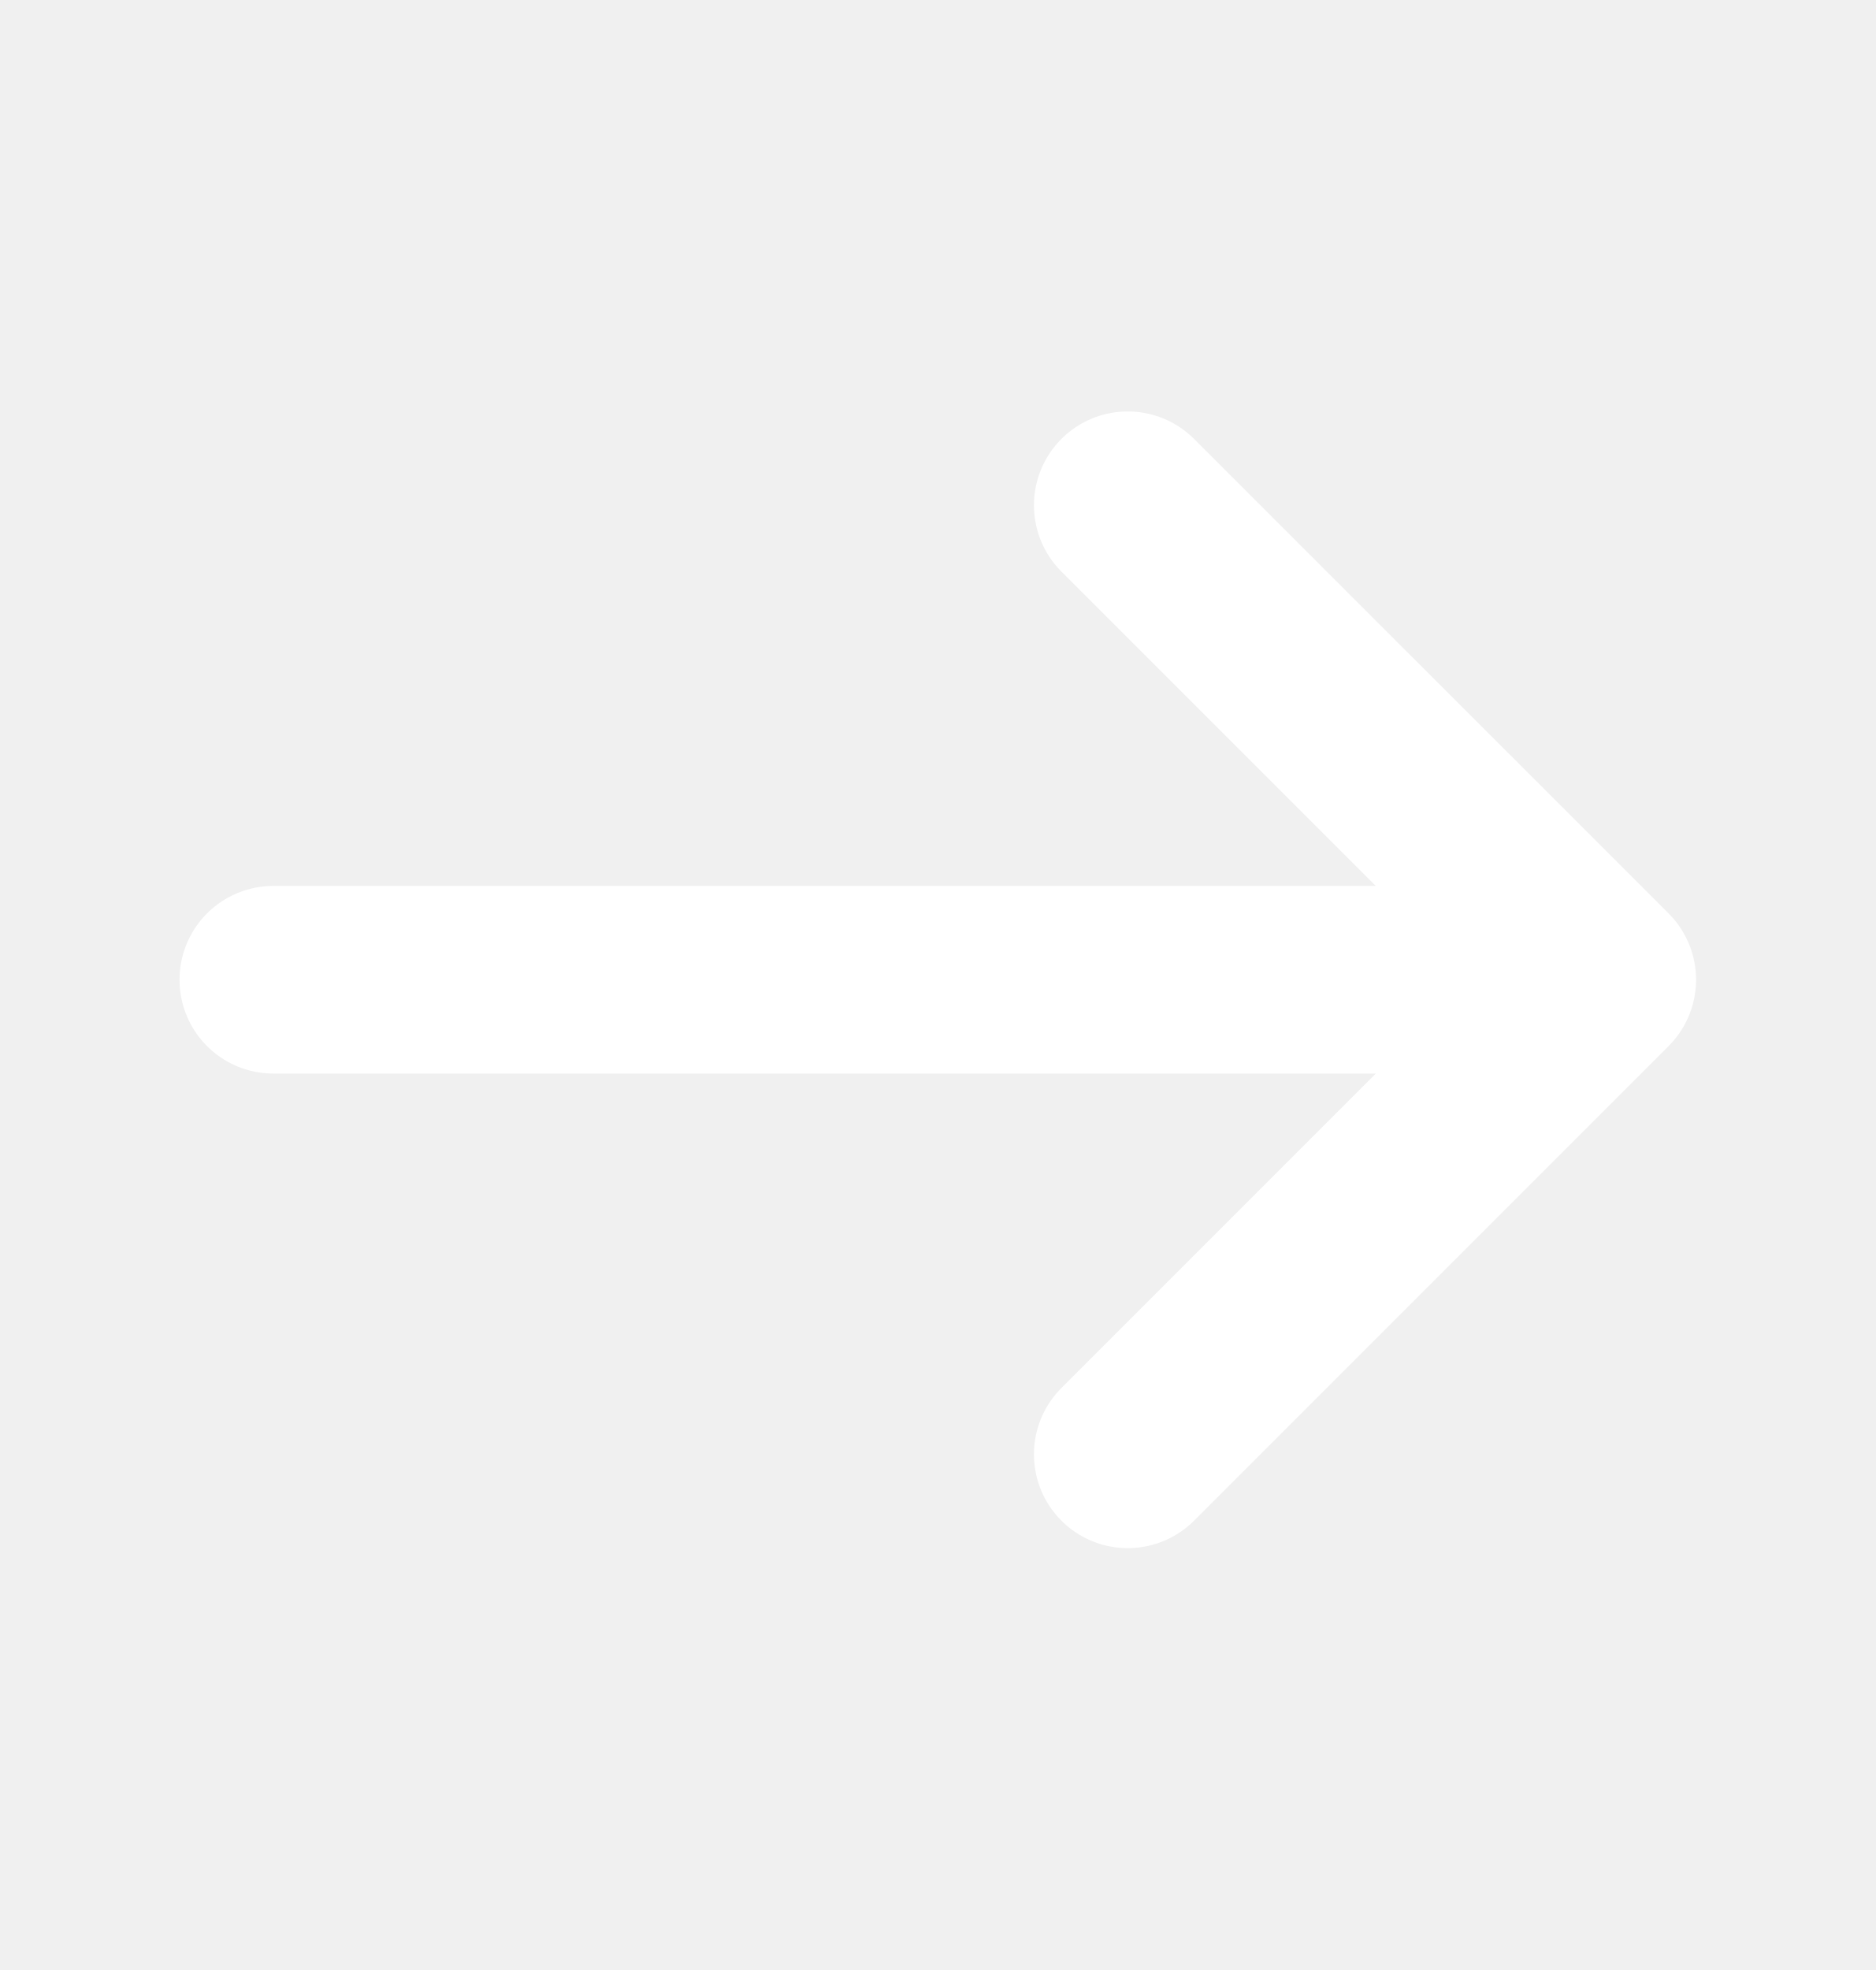
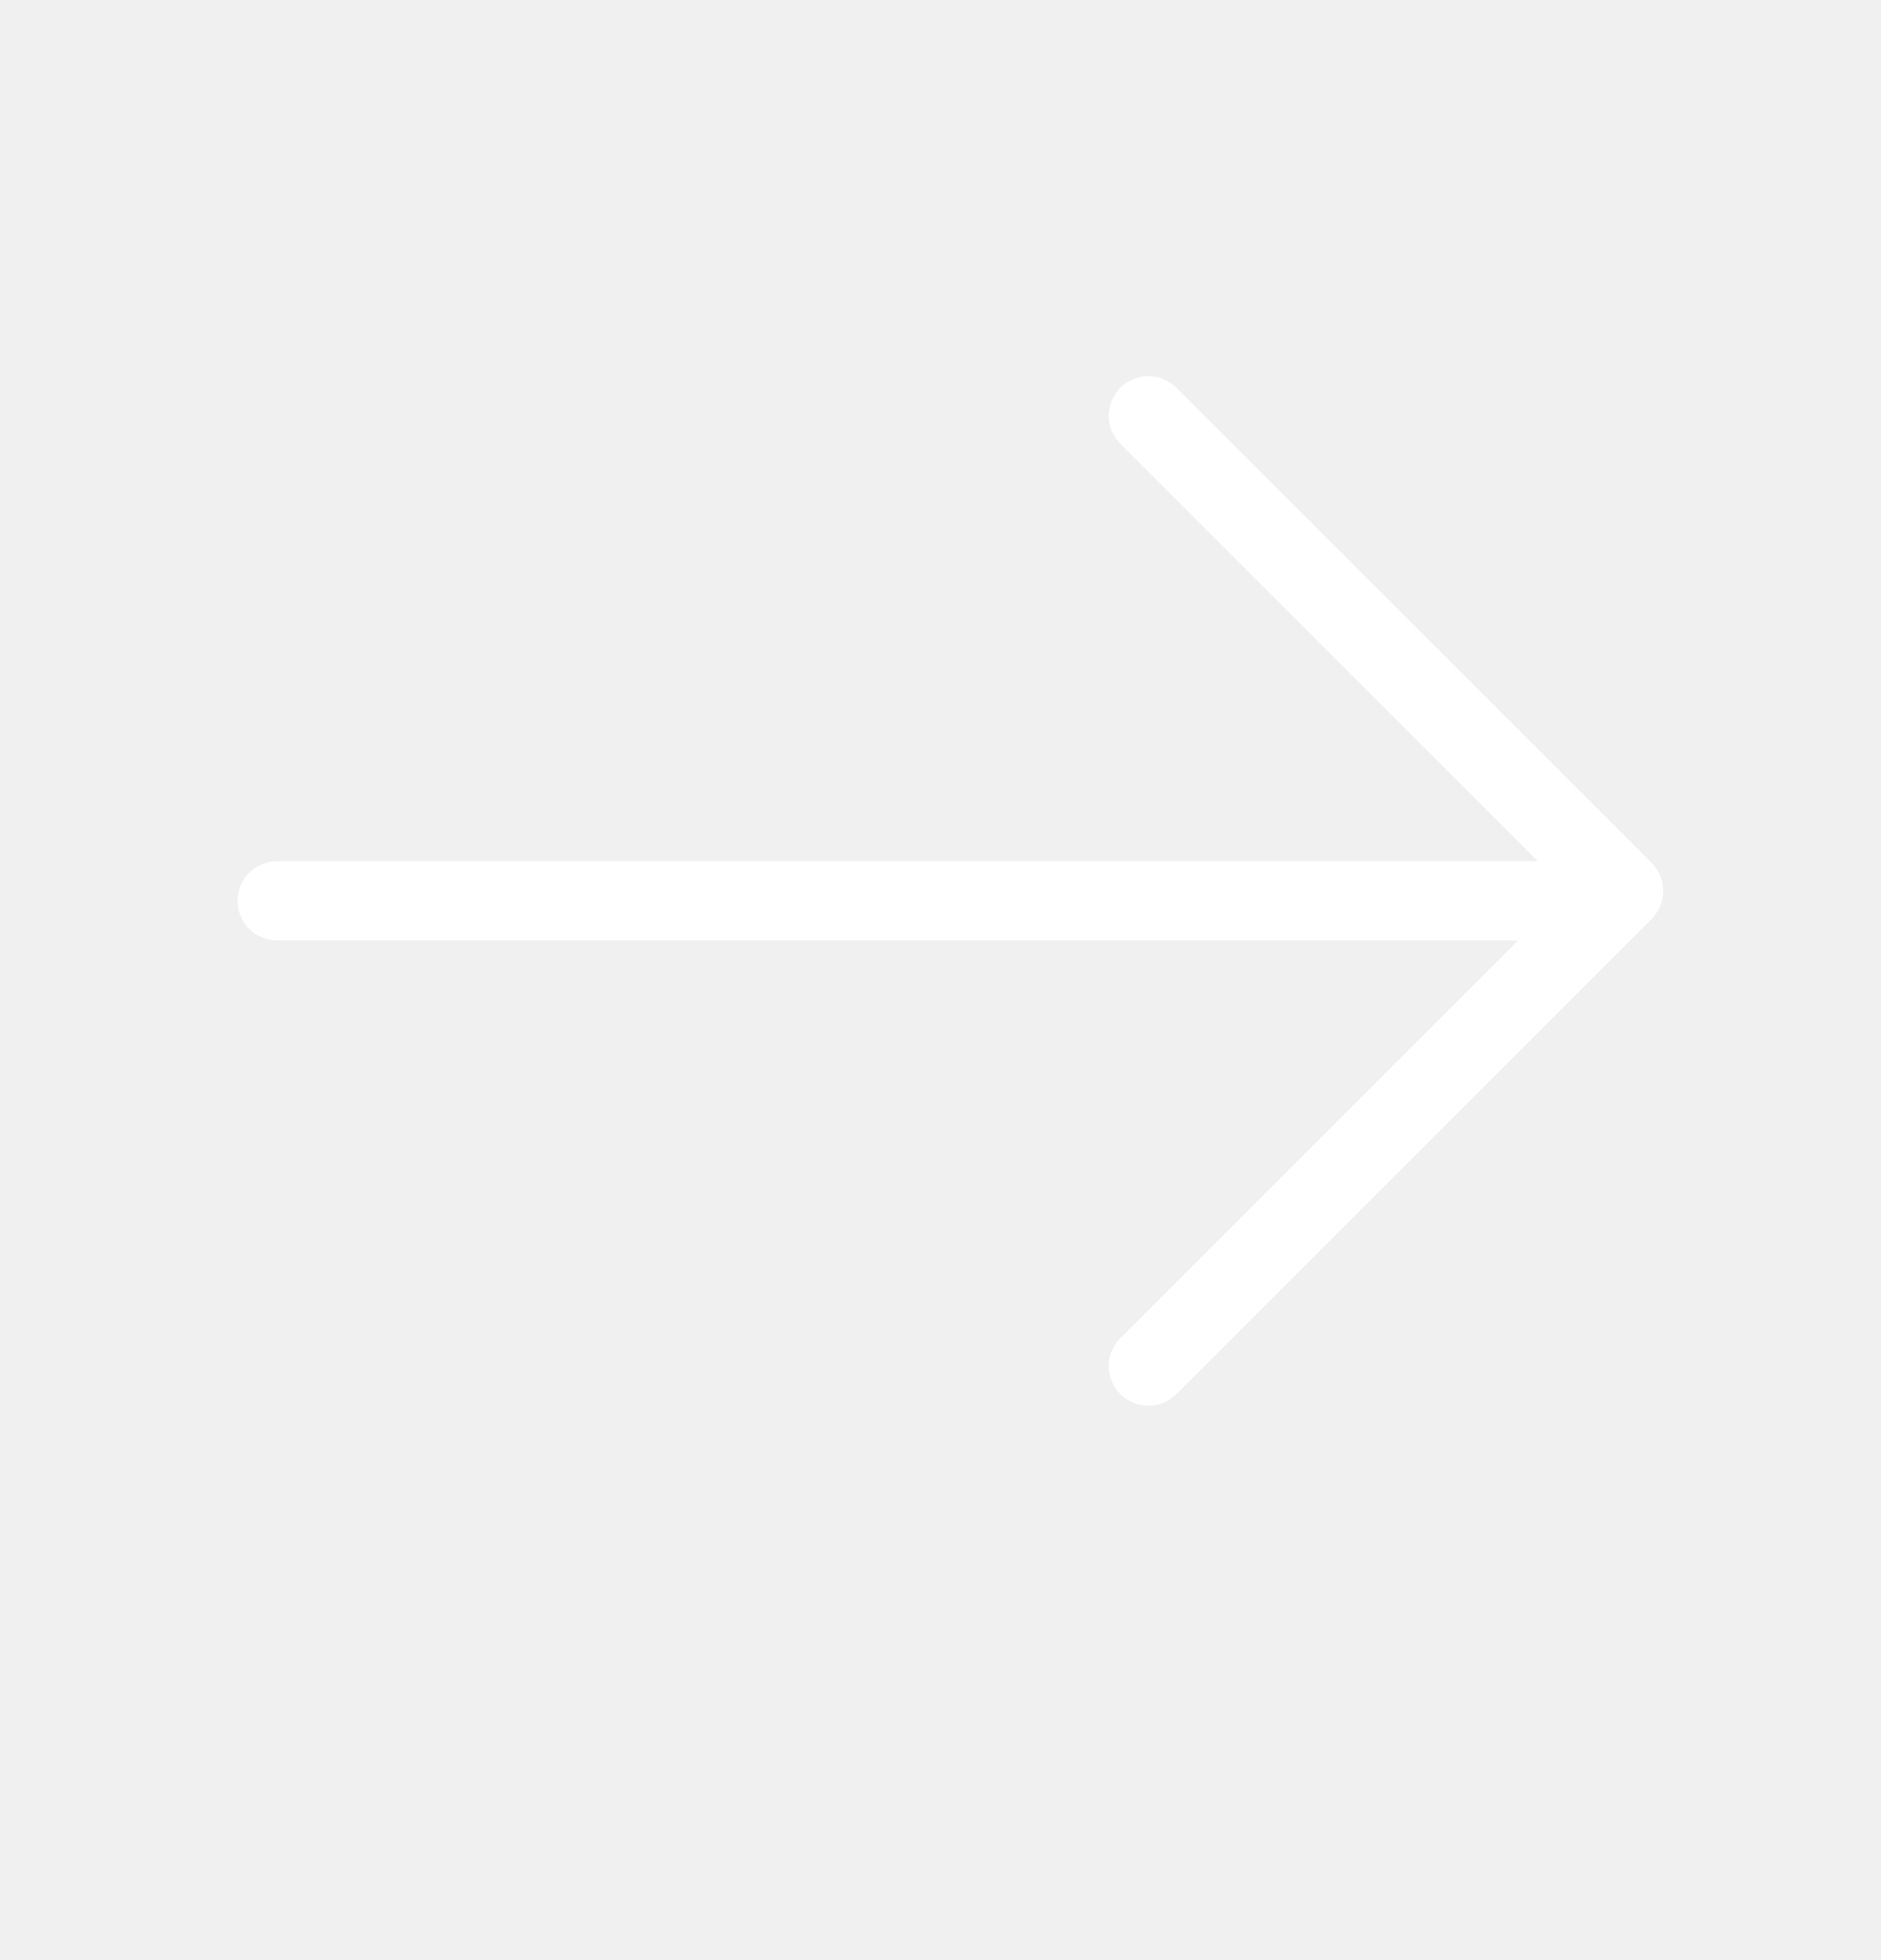
- <svg xmlns="http://www.w3.org/2000/svg" width="20" height="21" viewBox="0 0 20 21" fill="none">
-   <path d="M12.023 5.386L17.082 10.444L12.023 15.503" stroke="white" stroke-width="2" stroke-miterlimit="10" stroke-linecap="round" stroke-linejoin="round" />
-   <path d="M2.914 10.444H16.939" stroke="white" stroke-width="2" stroke-miterlimit="10" stroke-linecap="round" stroke-linejoin="round" />
+ <svg xmlns="http://www.w3.org/2000/svg" width="95px" height="99px" viewBox="0 0 95 99" version="1.1">
+   <g id="Artboard" stroke="none" stroke-width="1" fill="none" fill-rule="evenodd" stroke-linecap="round" stroke-linejoin="round">
+     <g id="Group" transform="translate(14, 21)" stroke="#FFFFFF" stroke-width="4">
+       <polyline id="Path" points="44 0 68 24 44 48" />
+       <line x1="0" y1="24.5" x2="67" y2="24.5" id="Path" />
+     </g>
+   </g>
</svg>
